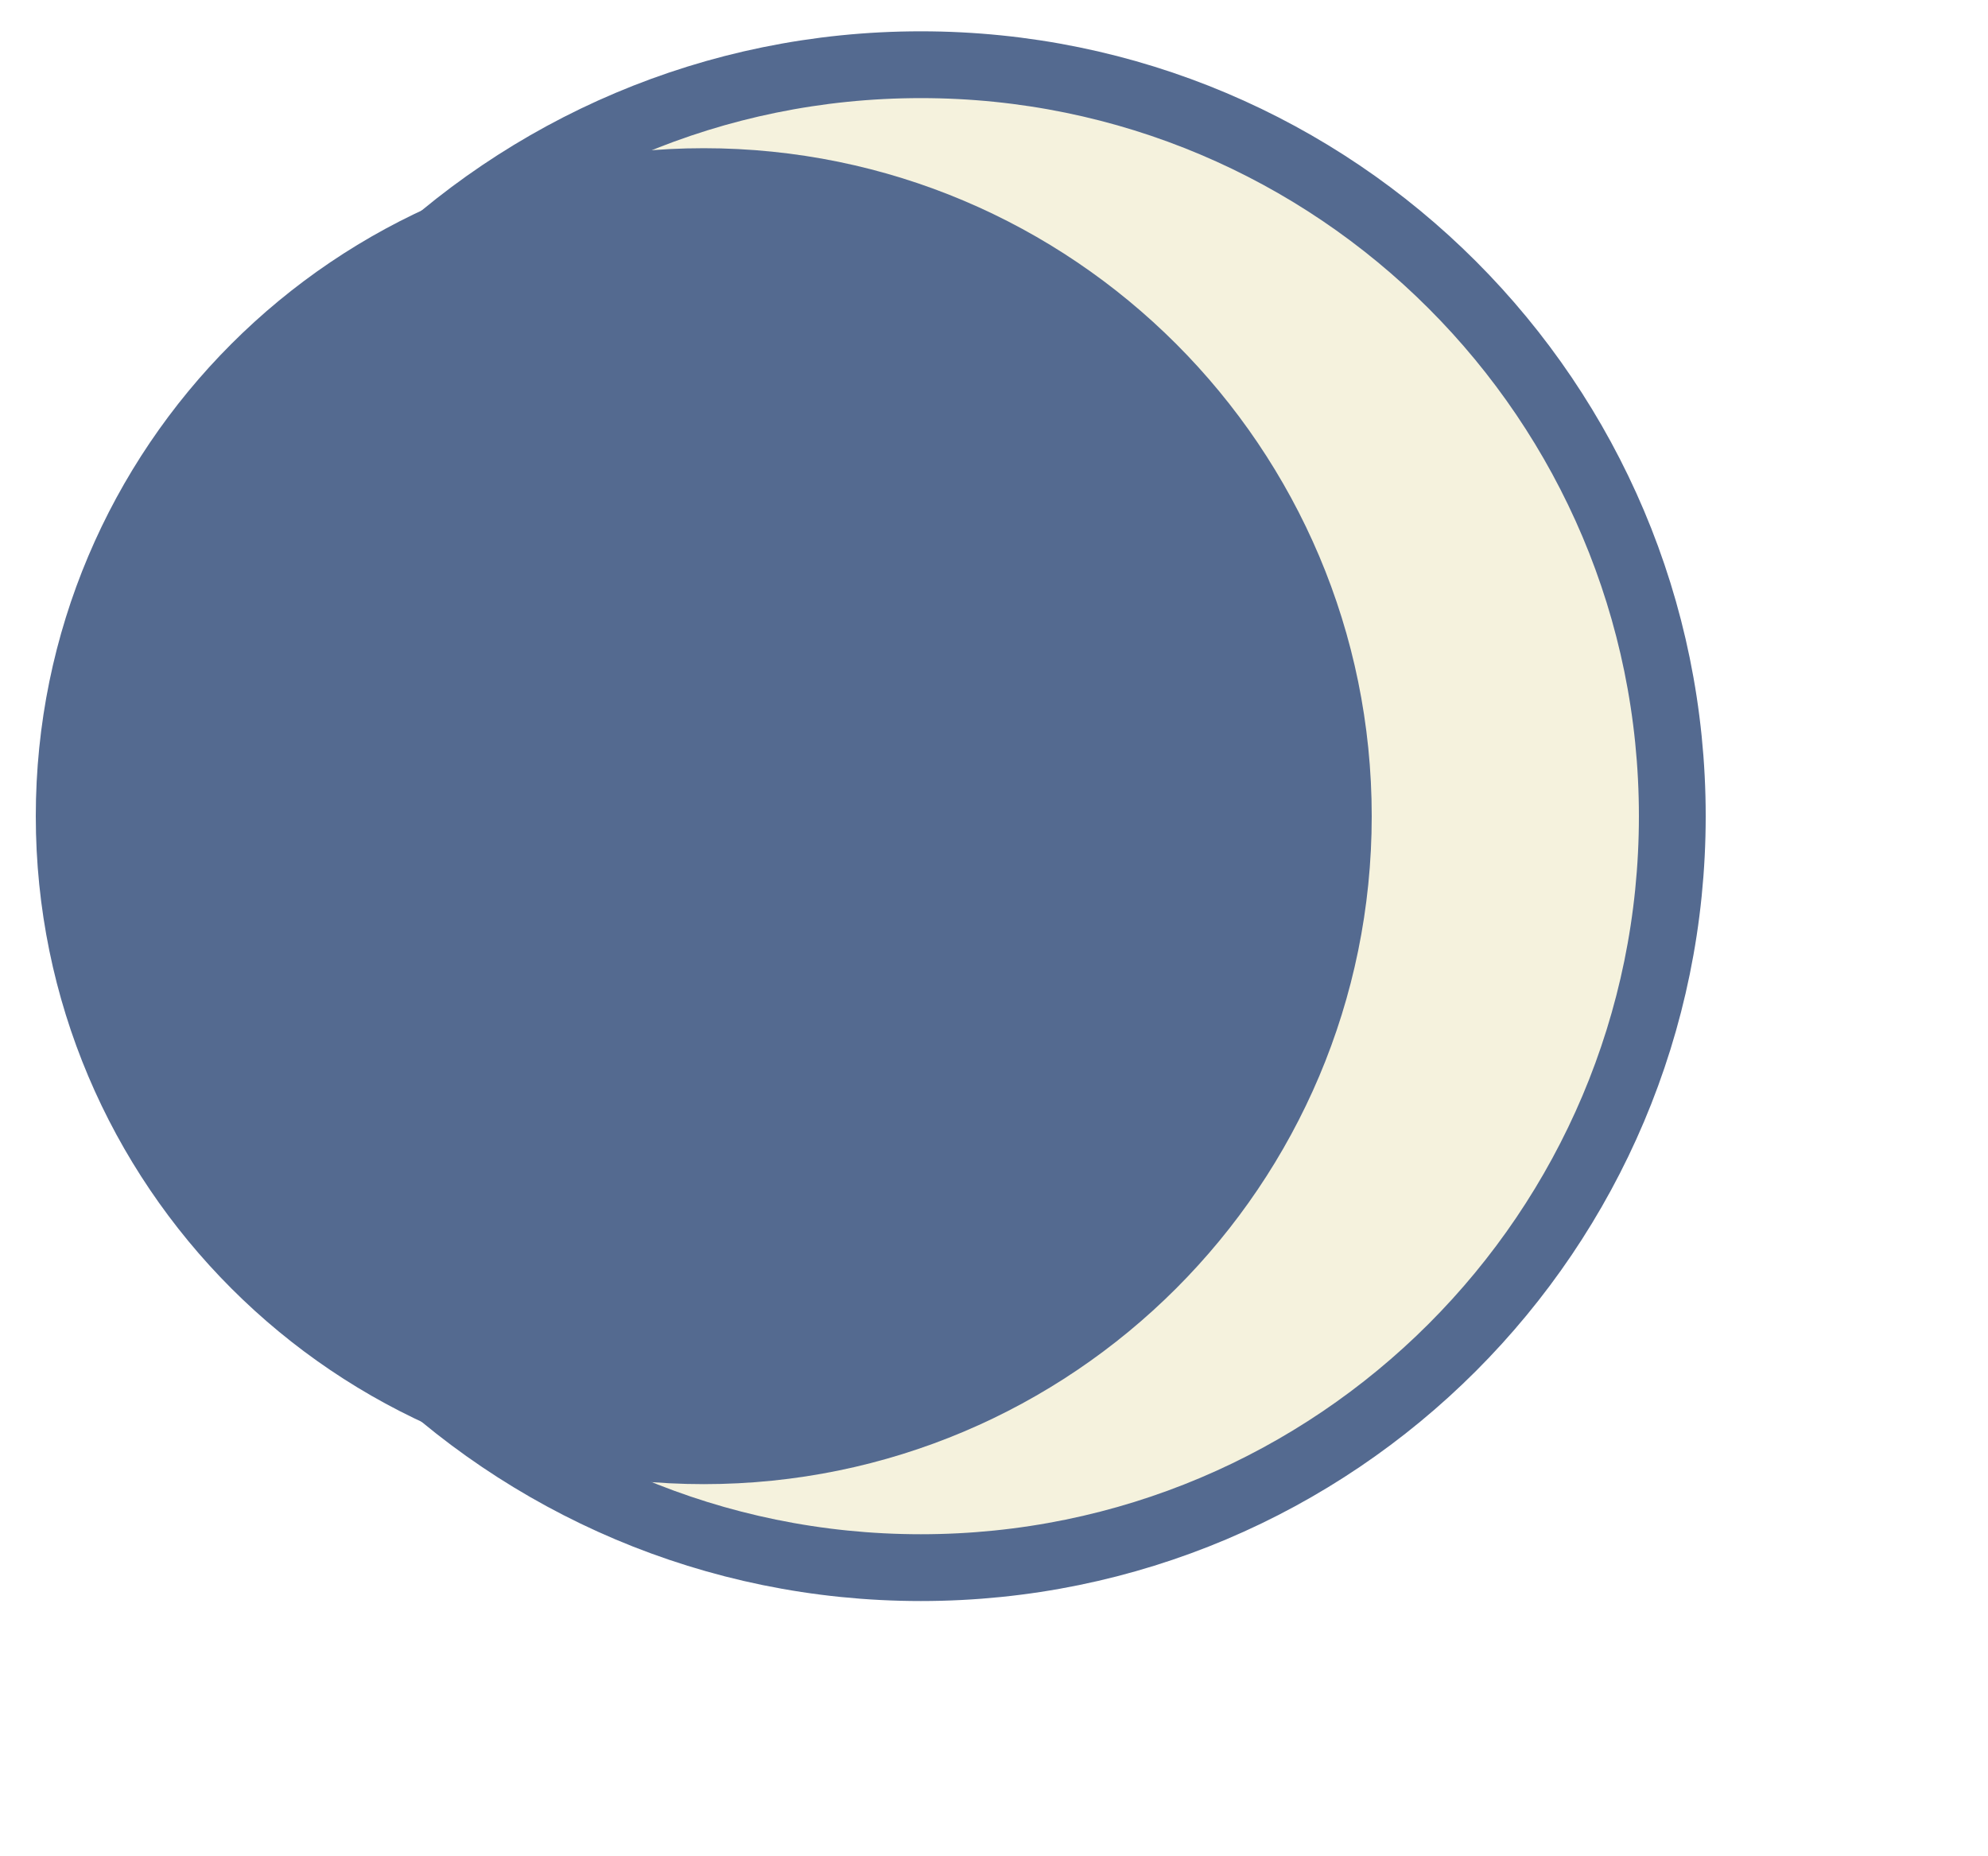
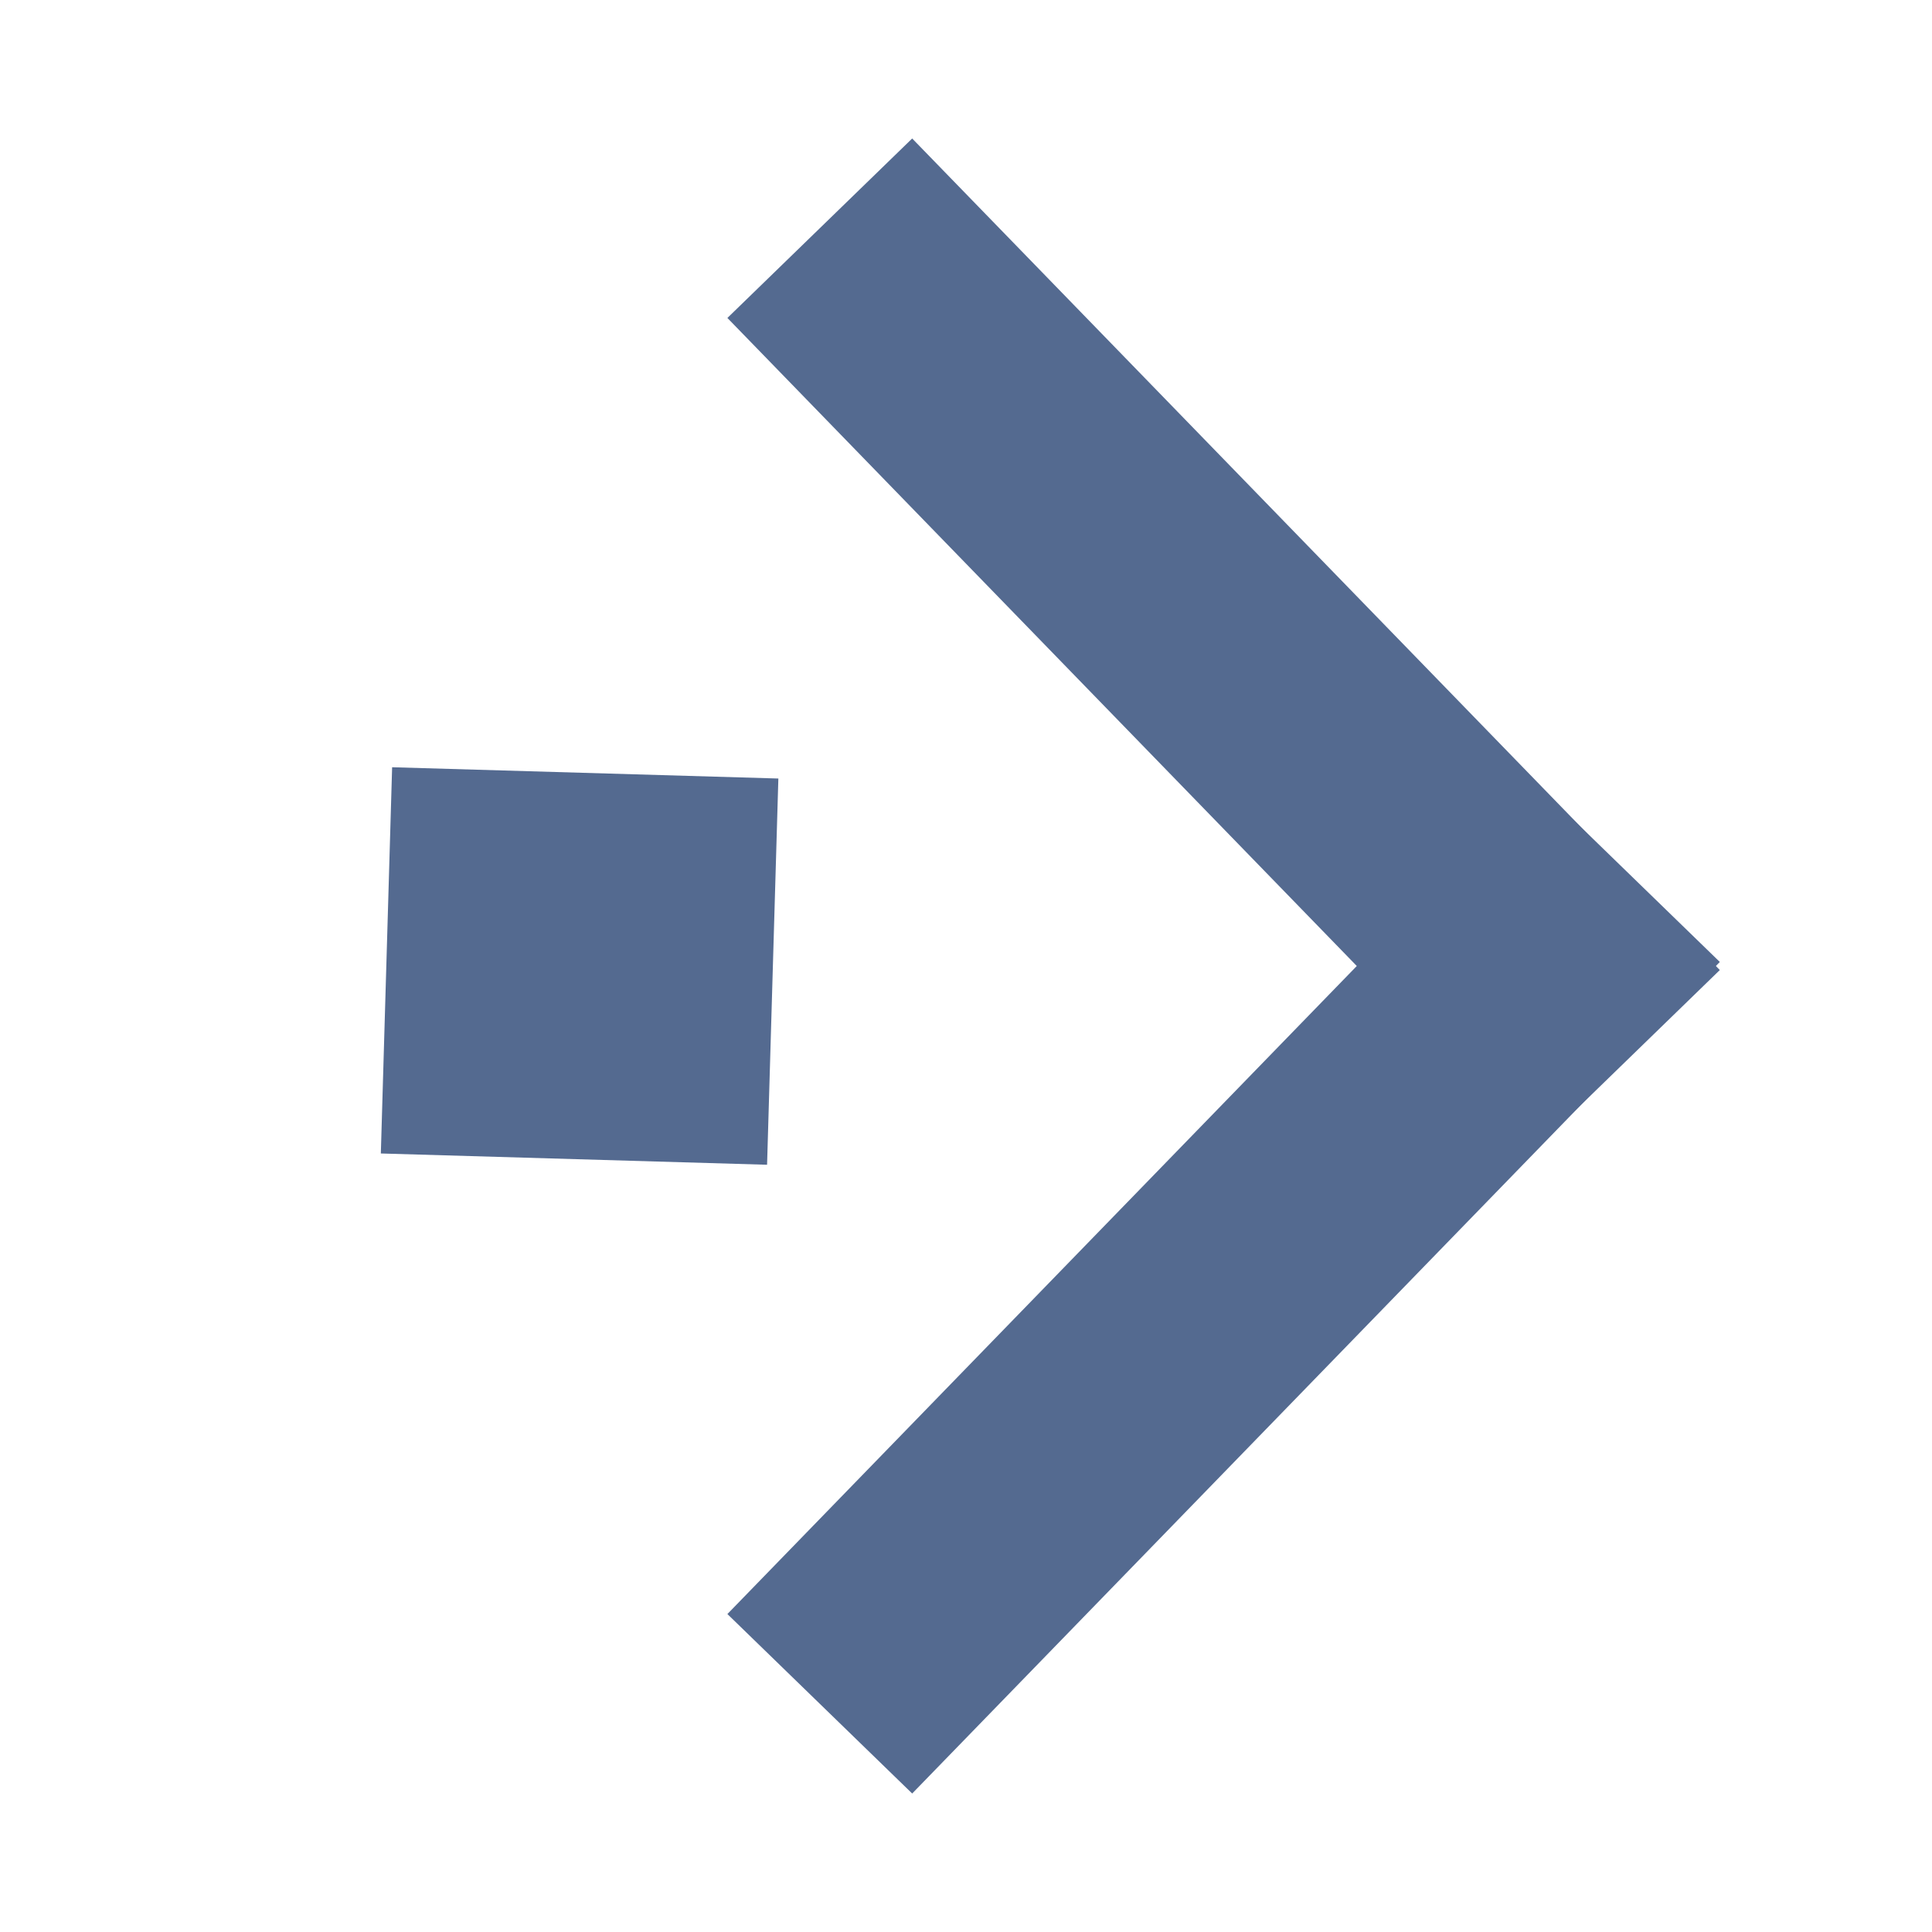
- <svg xmlns="http://www.w3.org/2000/svg" version="1.1" width="75" height="70" transform="scale(0.9)" style="overflow: hidden; background: transparent; border: none;">
-   <defs>
-     <clipPath clip-rule="nonzero" id="two-16216">
-       <path transform="matrix(1 0 0 1 -30 97.75)" d="M 80 0 C 80 44.183 44.183 80 0 80 C -44.183 80 -80 44.183 -80 0 C -80 -44.183 -44.183 -80 -0 -80 C 44.183 -80 80 -44.183 80 0 Z " fill="transparent" stroke="#546a90" stroke-width="8" stroke-opacity="1" fill-opacity="1" visibility="visible" stroke-linecap="butt" stroke-linejoin="miter" stroke-miterlimit="4" />
-     </clipPath>
-   </defs>
-   <g id="two-16213" transform="matrix(1 0 0 1 0 0)" opacity="1">
-     <g id="two-16218" transform="matrix(0.349999 0 0 0.349999 40 0)" opacity="1">
-       <path transform="matrix(1 0 0 1 -4 97.75)" id="two-16217" d="M 90 0 C 90 49.706 49.706 90 0 90 C -49.706 90 -90 49.706 -90 0 C -90 -49.706 -49.706 -90 -0 -90 C 49.706 -90 90 -49.706 90 0 Z " fill="#f5f2dd" stroke="#546a90" stroke-width="8" stroke-opacity="1" fill-opacity="1" visibility="visible" stroke-linecap="butt" stroke-linejoin="miter" stroke-miterlimit="4" />
-       <g id="two-16215" transform="matrix(1 0 0 1 0 0)" opacity="1" clip-path="url(#two-16216)">
-         <path transform="matrix(1 0 0 1 0 97.75)" id="two-16214" d="M 120 0 C 120 66.274 66.274 120 0 120 C -66.274 120 -120 66.274 -120 0 C -120 -66.274 -66.274 -120 -0 -120 C 66.274 -120 120 -66.274 120 0 Z " fill="#546a90" stroke="#f5f2dd" stroke-width="8" stroke-opacity="1" fill-opacity="1" visibility="visible" stroke-linecap="butt" stroke-linejoin="miter" stroke-miterlimit="4" />
-       </g>
+ <svg xmlns="http://www.w3.org/2000/svg" version="1.1" width="15" height="15" style="overflow: hidden; background: transparent; border: none;">
+   <defs />
+   <g id="two-916" transform="matrix(1 0 0 1 0 0)" opacity="1">
+     <g id="two-920" transform="matrix(1 0 0 1 0 0)" opacity="1">
+       <path transform="matrix(0.696706 0.717356 -0.717357 0.696706 9.5 5)" id="two-917" d="M -4.5 -1 L 4.5 -1 L 4.5 1 L -4.5 1 Z " fill="#546a90" stroke="undefined" stroke-width="1" stroke-opacity="1" fill-opacity="1" visibility="visible" stroke-linecap="butt" stroke-linejoin="miter" stroke-miterlimit="4" />
+       <path transform="matrix(0.696706 -0.717357 0.717356 0.696706 9.5 10)" id="two-918" d="M -4.5 -1 L 4.5 -1 L 4.5 1 L -4.5 1 Z " fill="#546a90" stroke="undefined" stroke-width="1" stroke-opacity="1" fill-opacity="1" visibility="visible" stroke-linecap="butt" stroke-linejoin="miter" stroke-miterlimit="4" />
+       <path transform="matrix(-0.0292 0.999573 -0.999574 -0.0292 4.5 7.5)" id="two-919" d="M -1.5 -1.5 L 1.5 -1.5 L 1.5 1.5 L -1.5 1.5 Z " fill="#546a90" stroke="undefined" stroke-width="1" stroke-opacity="1" fill-opacity="1" visibility="visible" stroke-linecap="butt" stroke-linejoin="miter" stroke-miterlimit="4" />
    </g>
  </g>
</svg>
